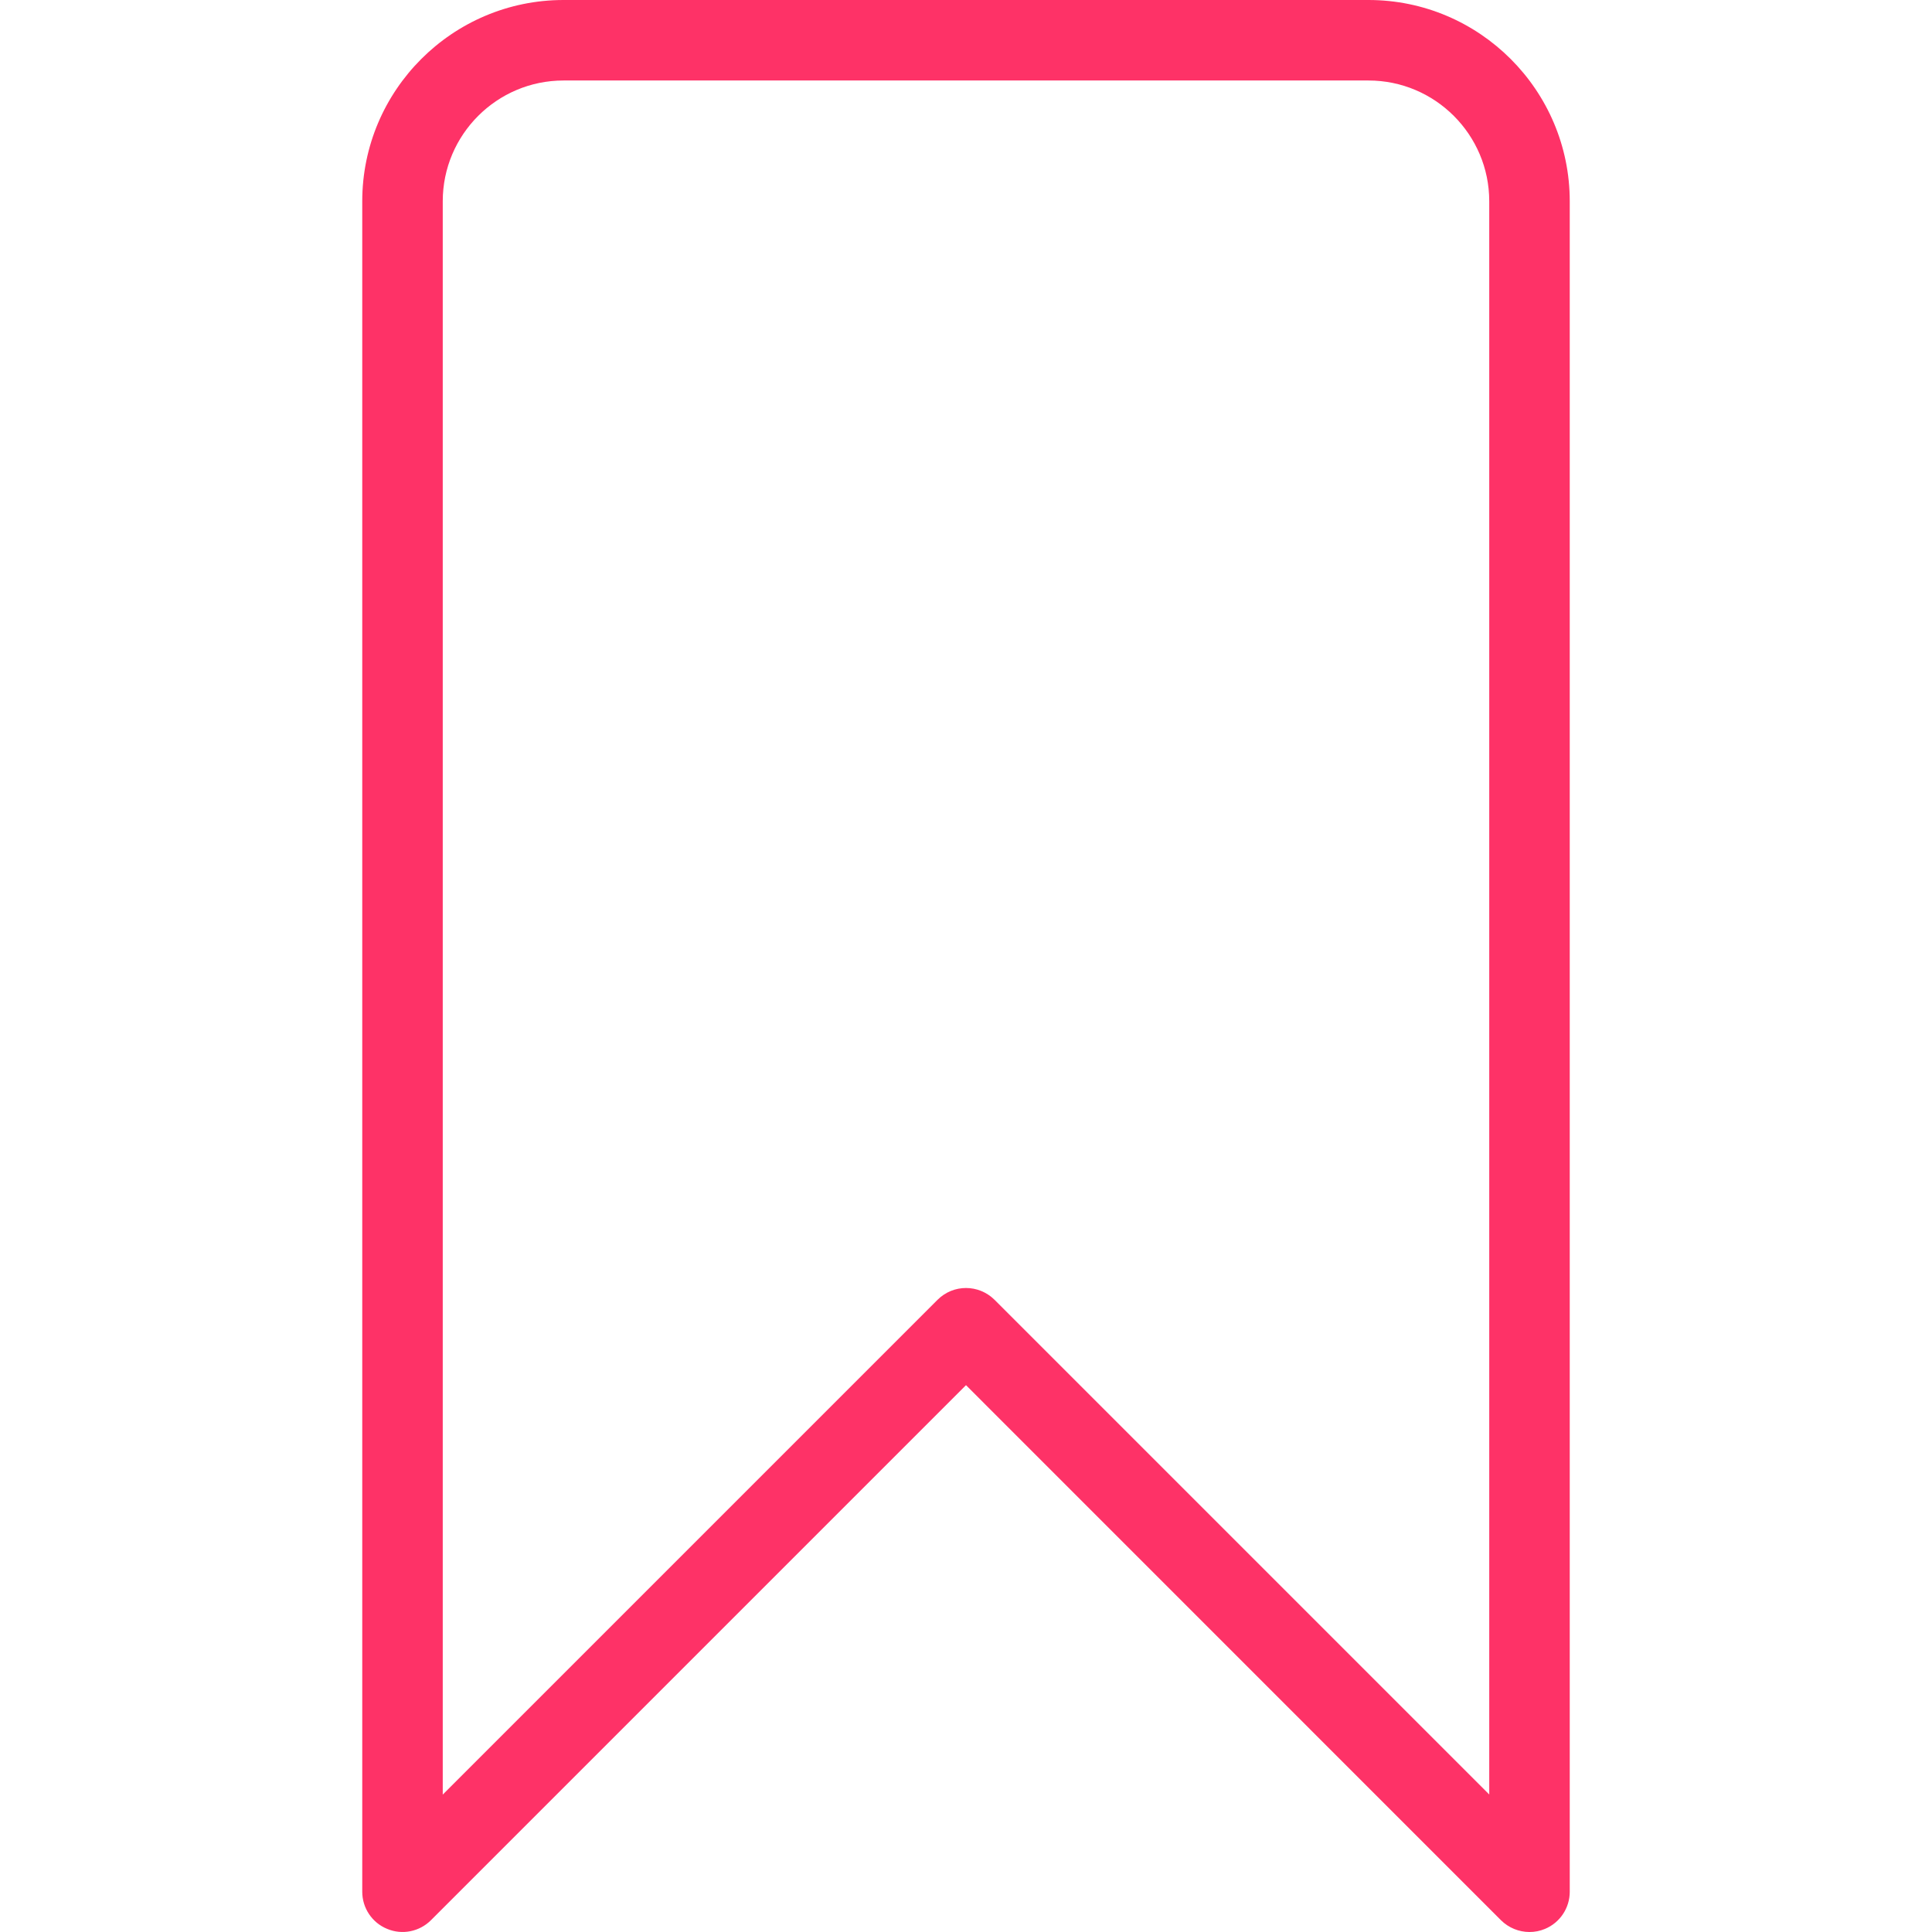
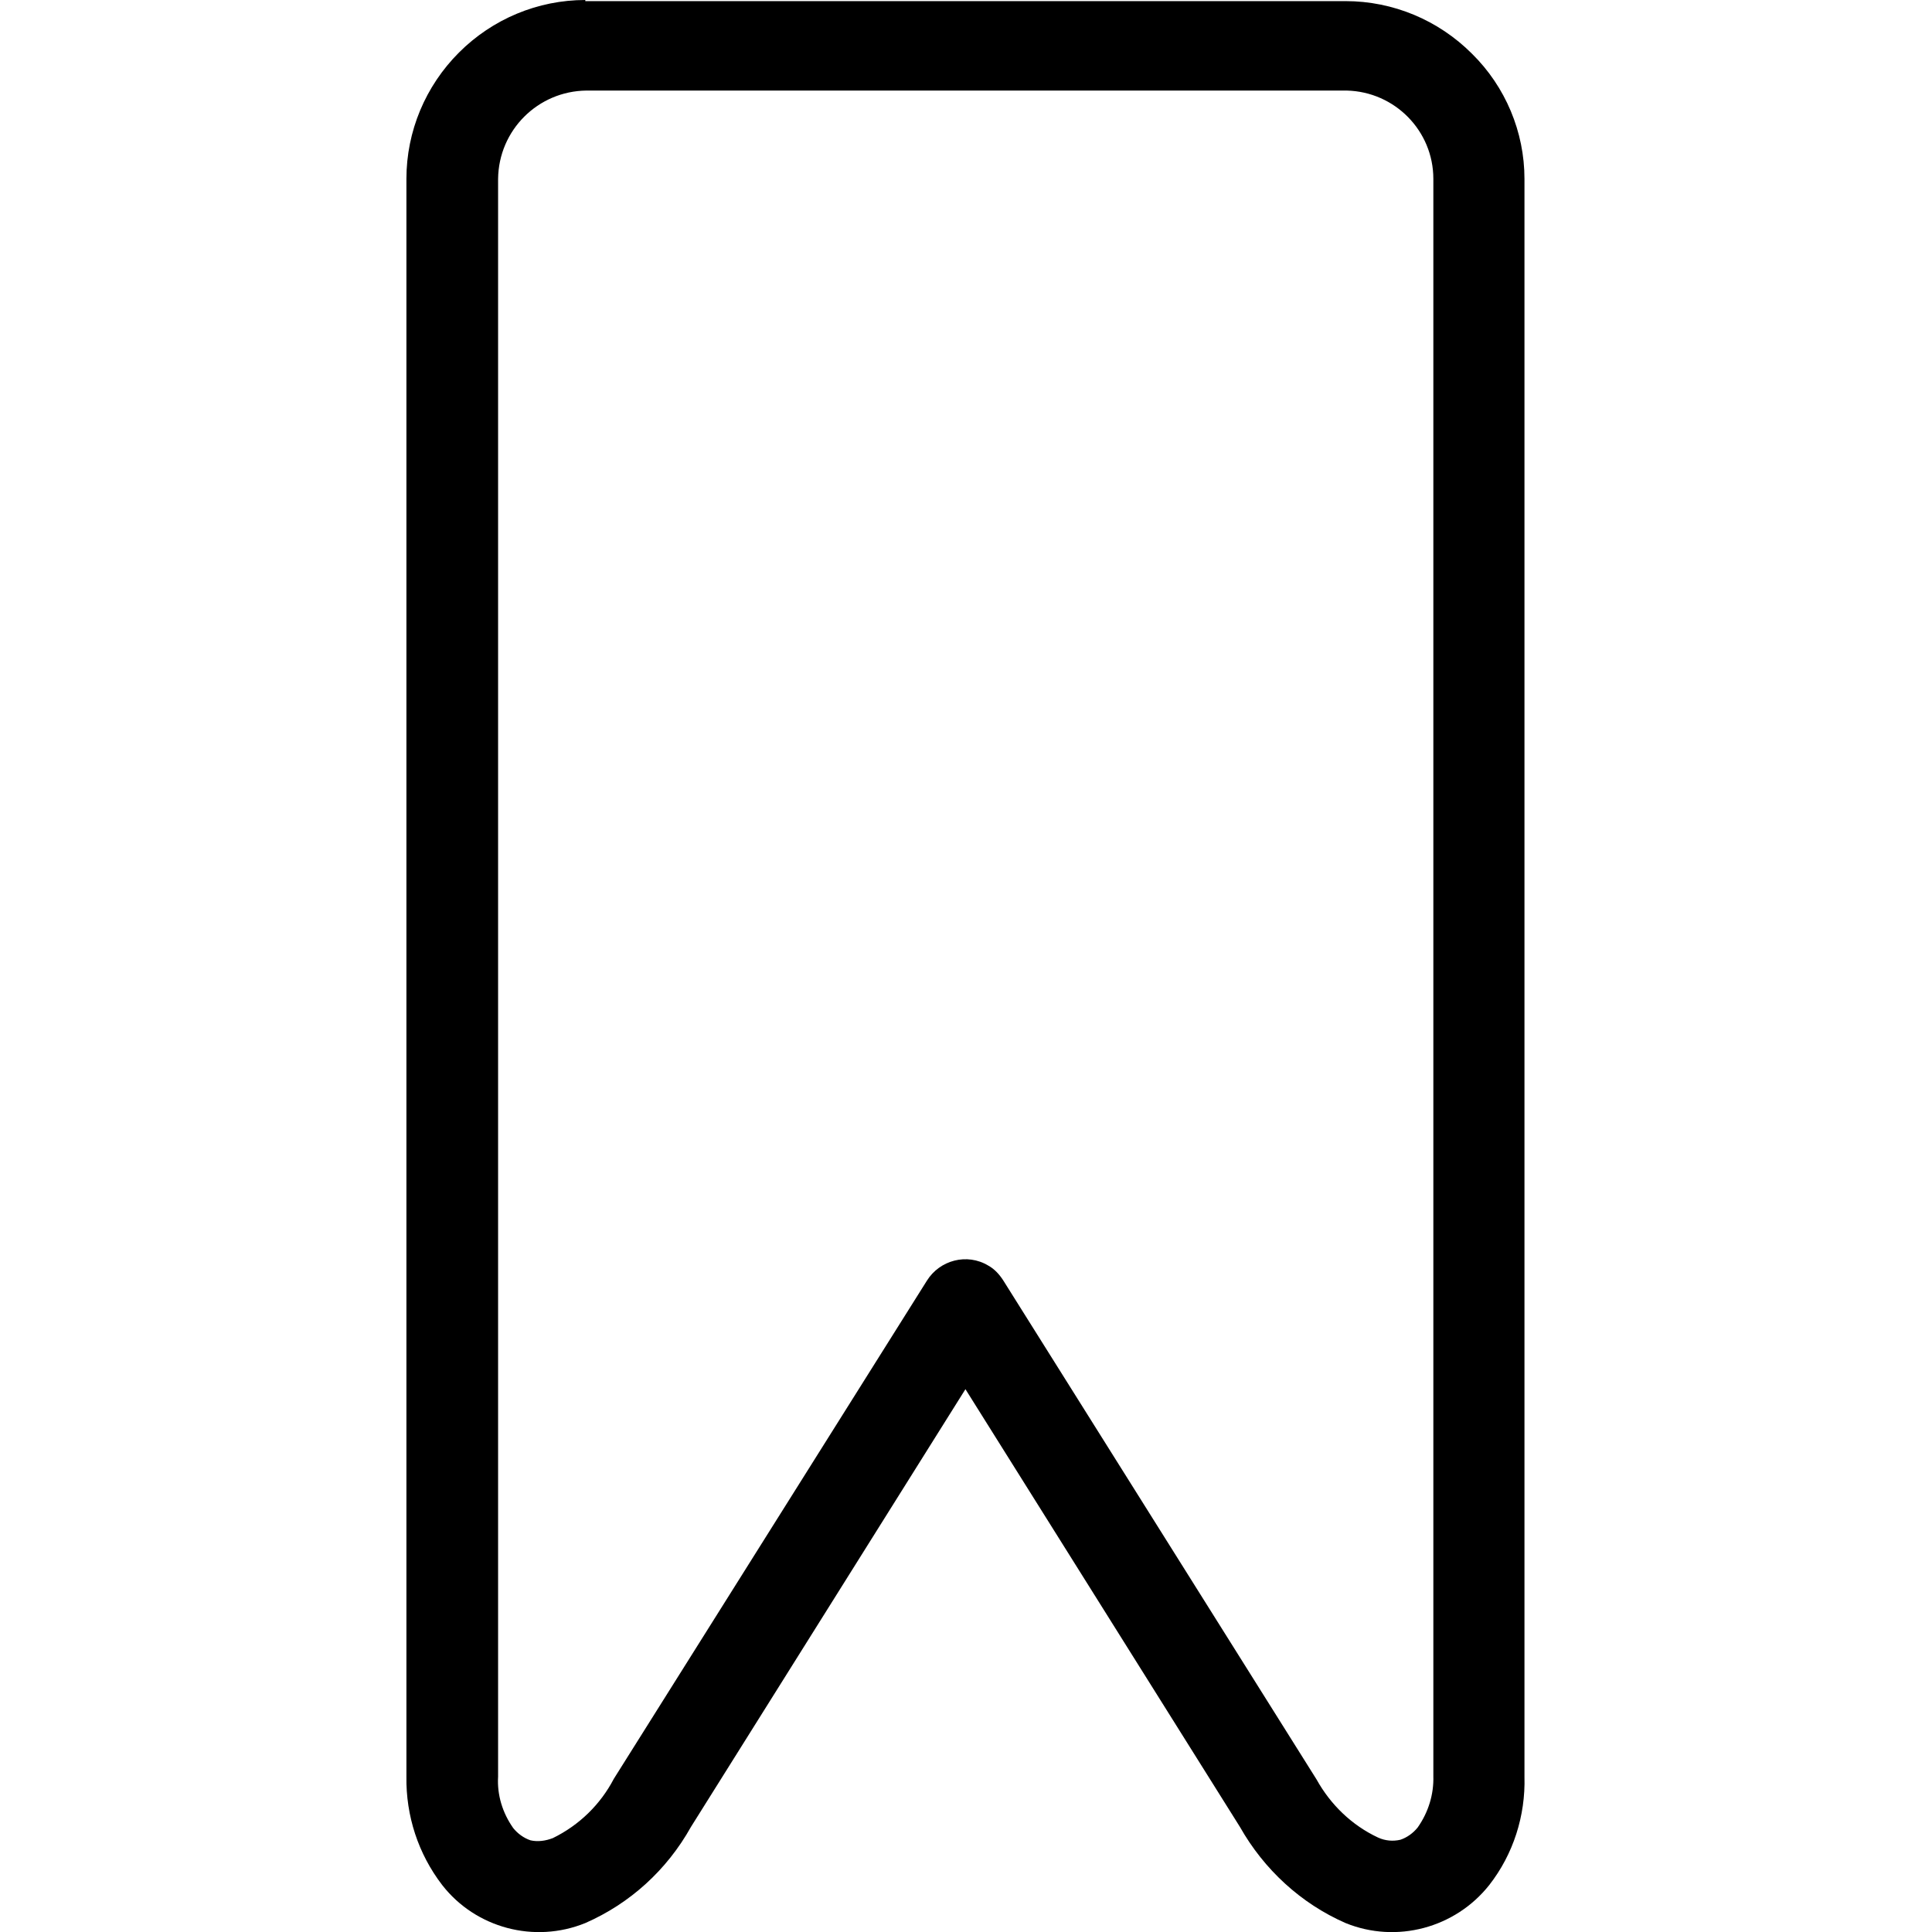
- <svg xmlns="http://www.w3.org/2000/svg" version="1.1" id="Layer_1" x="0px" y="0px" viewBox="0 0 512 512" style="enable-background:new 0 0 512 512;" xml:space="preserve" width="512px" height="512px">
-   <g>
-     <g>
-       <path d="M362.667,0H149.333C119.936,0,96,23.915,96,53.333v448c0,4.309,2.603,8.213,6.592,9.835    c3.989,1.685,8.576,0.747,11.627-2.304L256,367.083l141.781,141.803c2.048,2.027,4.779,3.115,7.552,3.115    c1.365,0,2.752-0.256,4.075-0.811c3.989-1.643,6.592-5.547,6.592-9.856v-448C416,23.936,392.064,0,362.667,0z M394.667,475.563    L263.552,344.448c-2.091-2.069-4.821-3.115-7.552-3.115s-5.461,1.045-7.552,3.136L117.333,475.584V53.333    c0-17.643,14.357-32,32-32h213.333c17.643,0,32,14.357,32,32V475.563z" fill="#fe3267" />
-     </g>
-   </g>
-   <g>
- </g>
-   <g>
- </g>
-   <g>
- </g>
-   <g>
- </g>
-   <g>
- </g>
-   <g>
- </g>
-   <g>
- </g>
-   <g>
- </g>
-   <g>
- </g>
-   <g>
- </g>
-   <g>
- </g>
-   <g>
- </g>
-   <g>
- </g>
-   <g>
- </g>
-   <g>
- </g>
+ <svg xmlns="http://www.w3.org/2000/svg" viewBox="0 0 345.6 345.6">
+   <path d="M263.3 9.6c-6-6-14.1-9.4-22.6-9.4h-136V0c-8.5 0-16.6 3.4-22.6 9.4 -6 6-9.4 14.1-9.4 22.6v285.8c-0.1 7 2.1 13.8 6.4 19.4 6 7.7 16.5 10.5 25.6 6.8 8-3.5 14.6-9.5 18.9-17.2l49.1-78.3 49.1 78.3c4.3 7.6 10.9 13.7 18.9 17.2 9.1 3.7 19.6 0.9 25.7-6.8 4.3-5.5 6.5-12.4 6.3-19.4V32C272.7 23.6 269.3 15.5 263.3 9.6zM253.6 326.9c-0.8 1-1.9 1.8-3.1 2.2 -1.3 0.3-2.7 0.2-4-0.4 -4.7-2.2-8.5-5.9-11-10.4l-56-89.2c-0.7-1.1-1.6-2.1-2.7-2.7 -3.8-2.3-8.7-1-11 2.7l-56 89.1c-2.4 4.6-6.2 8.3-10.9 10.6 -1.3 0.5-2.7 0.7-4 0.4 -1.2-0.4-2.3-1.2-3.1-2.2 -1.9-2.7-2.9-5.9-2.7-9.2V32c0.1-8.7 7.1-15.7 15.8-15.8h68 68c8.6 0.2 15.5 7.2 15.5 15.8v285.7C256.5 321 255.5 324.2 253.6 326.9z" />
</svg>
